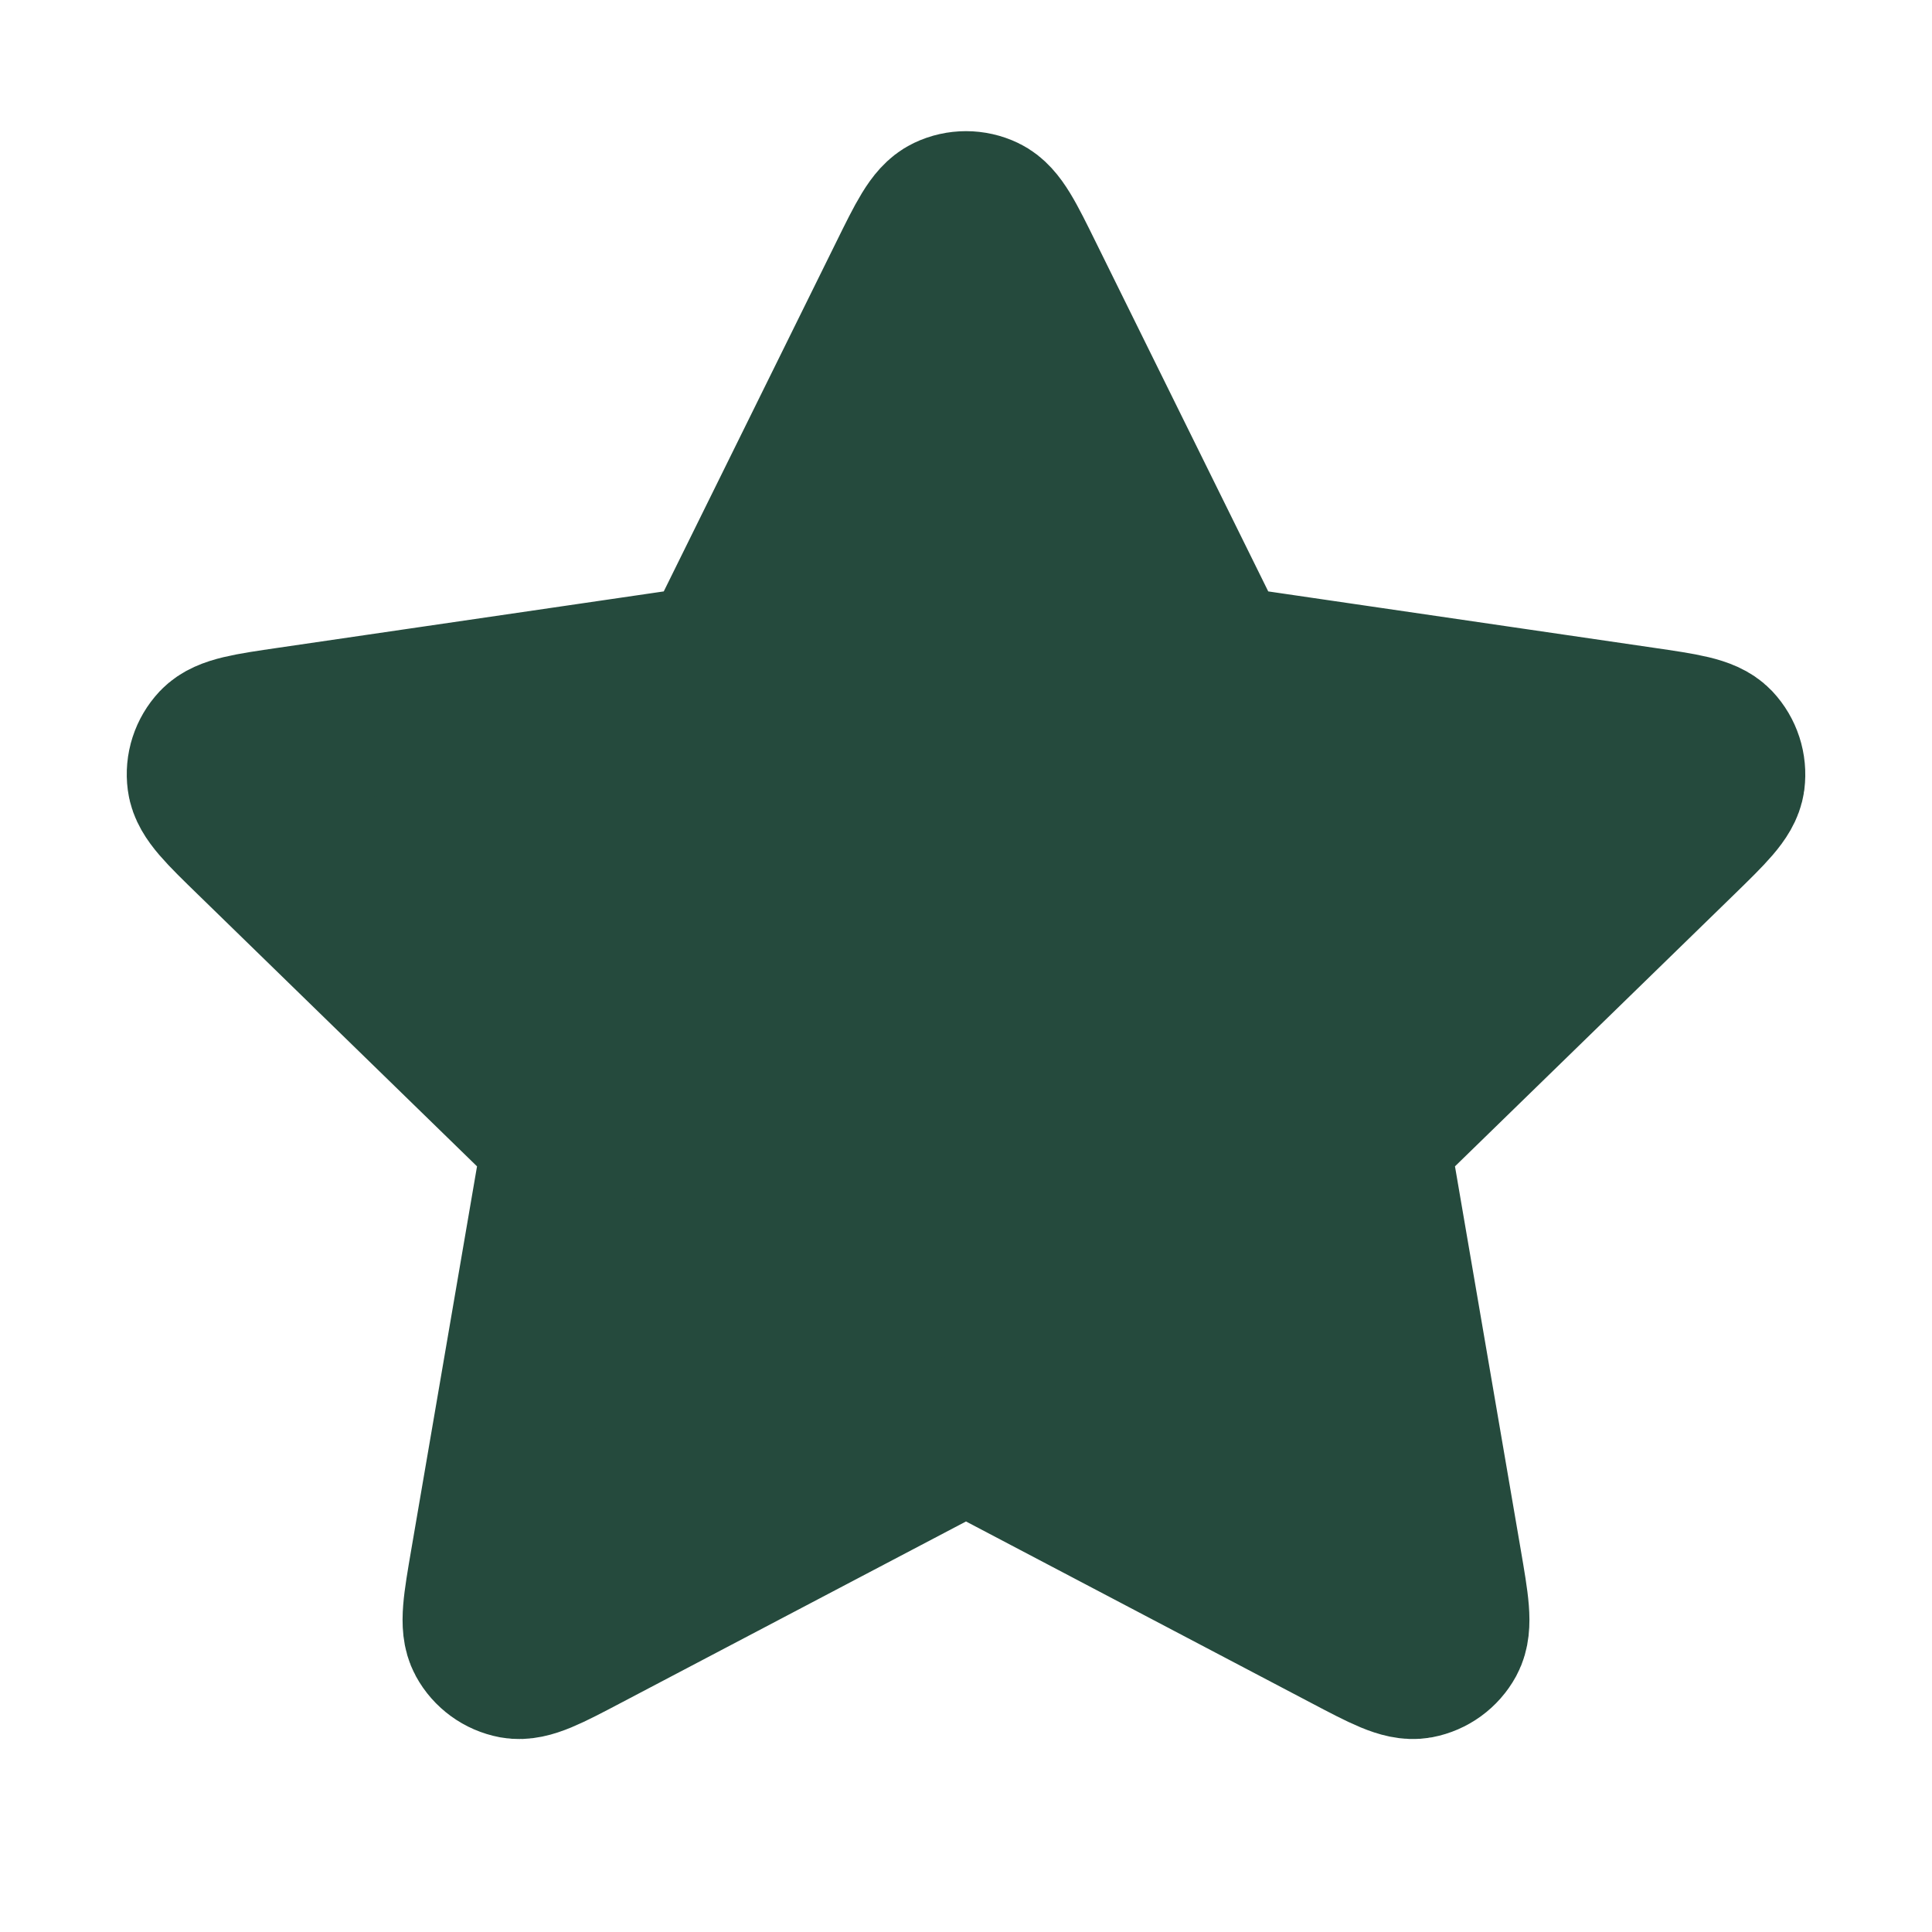
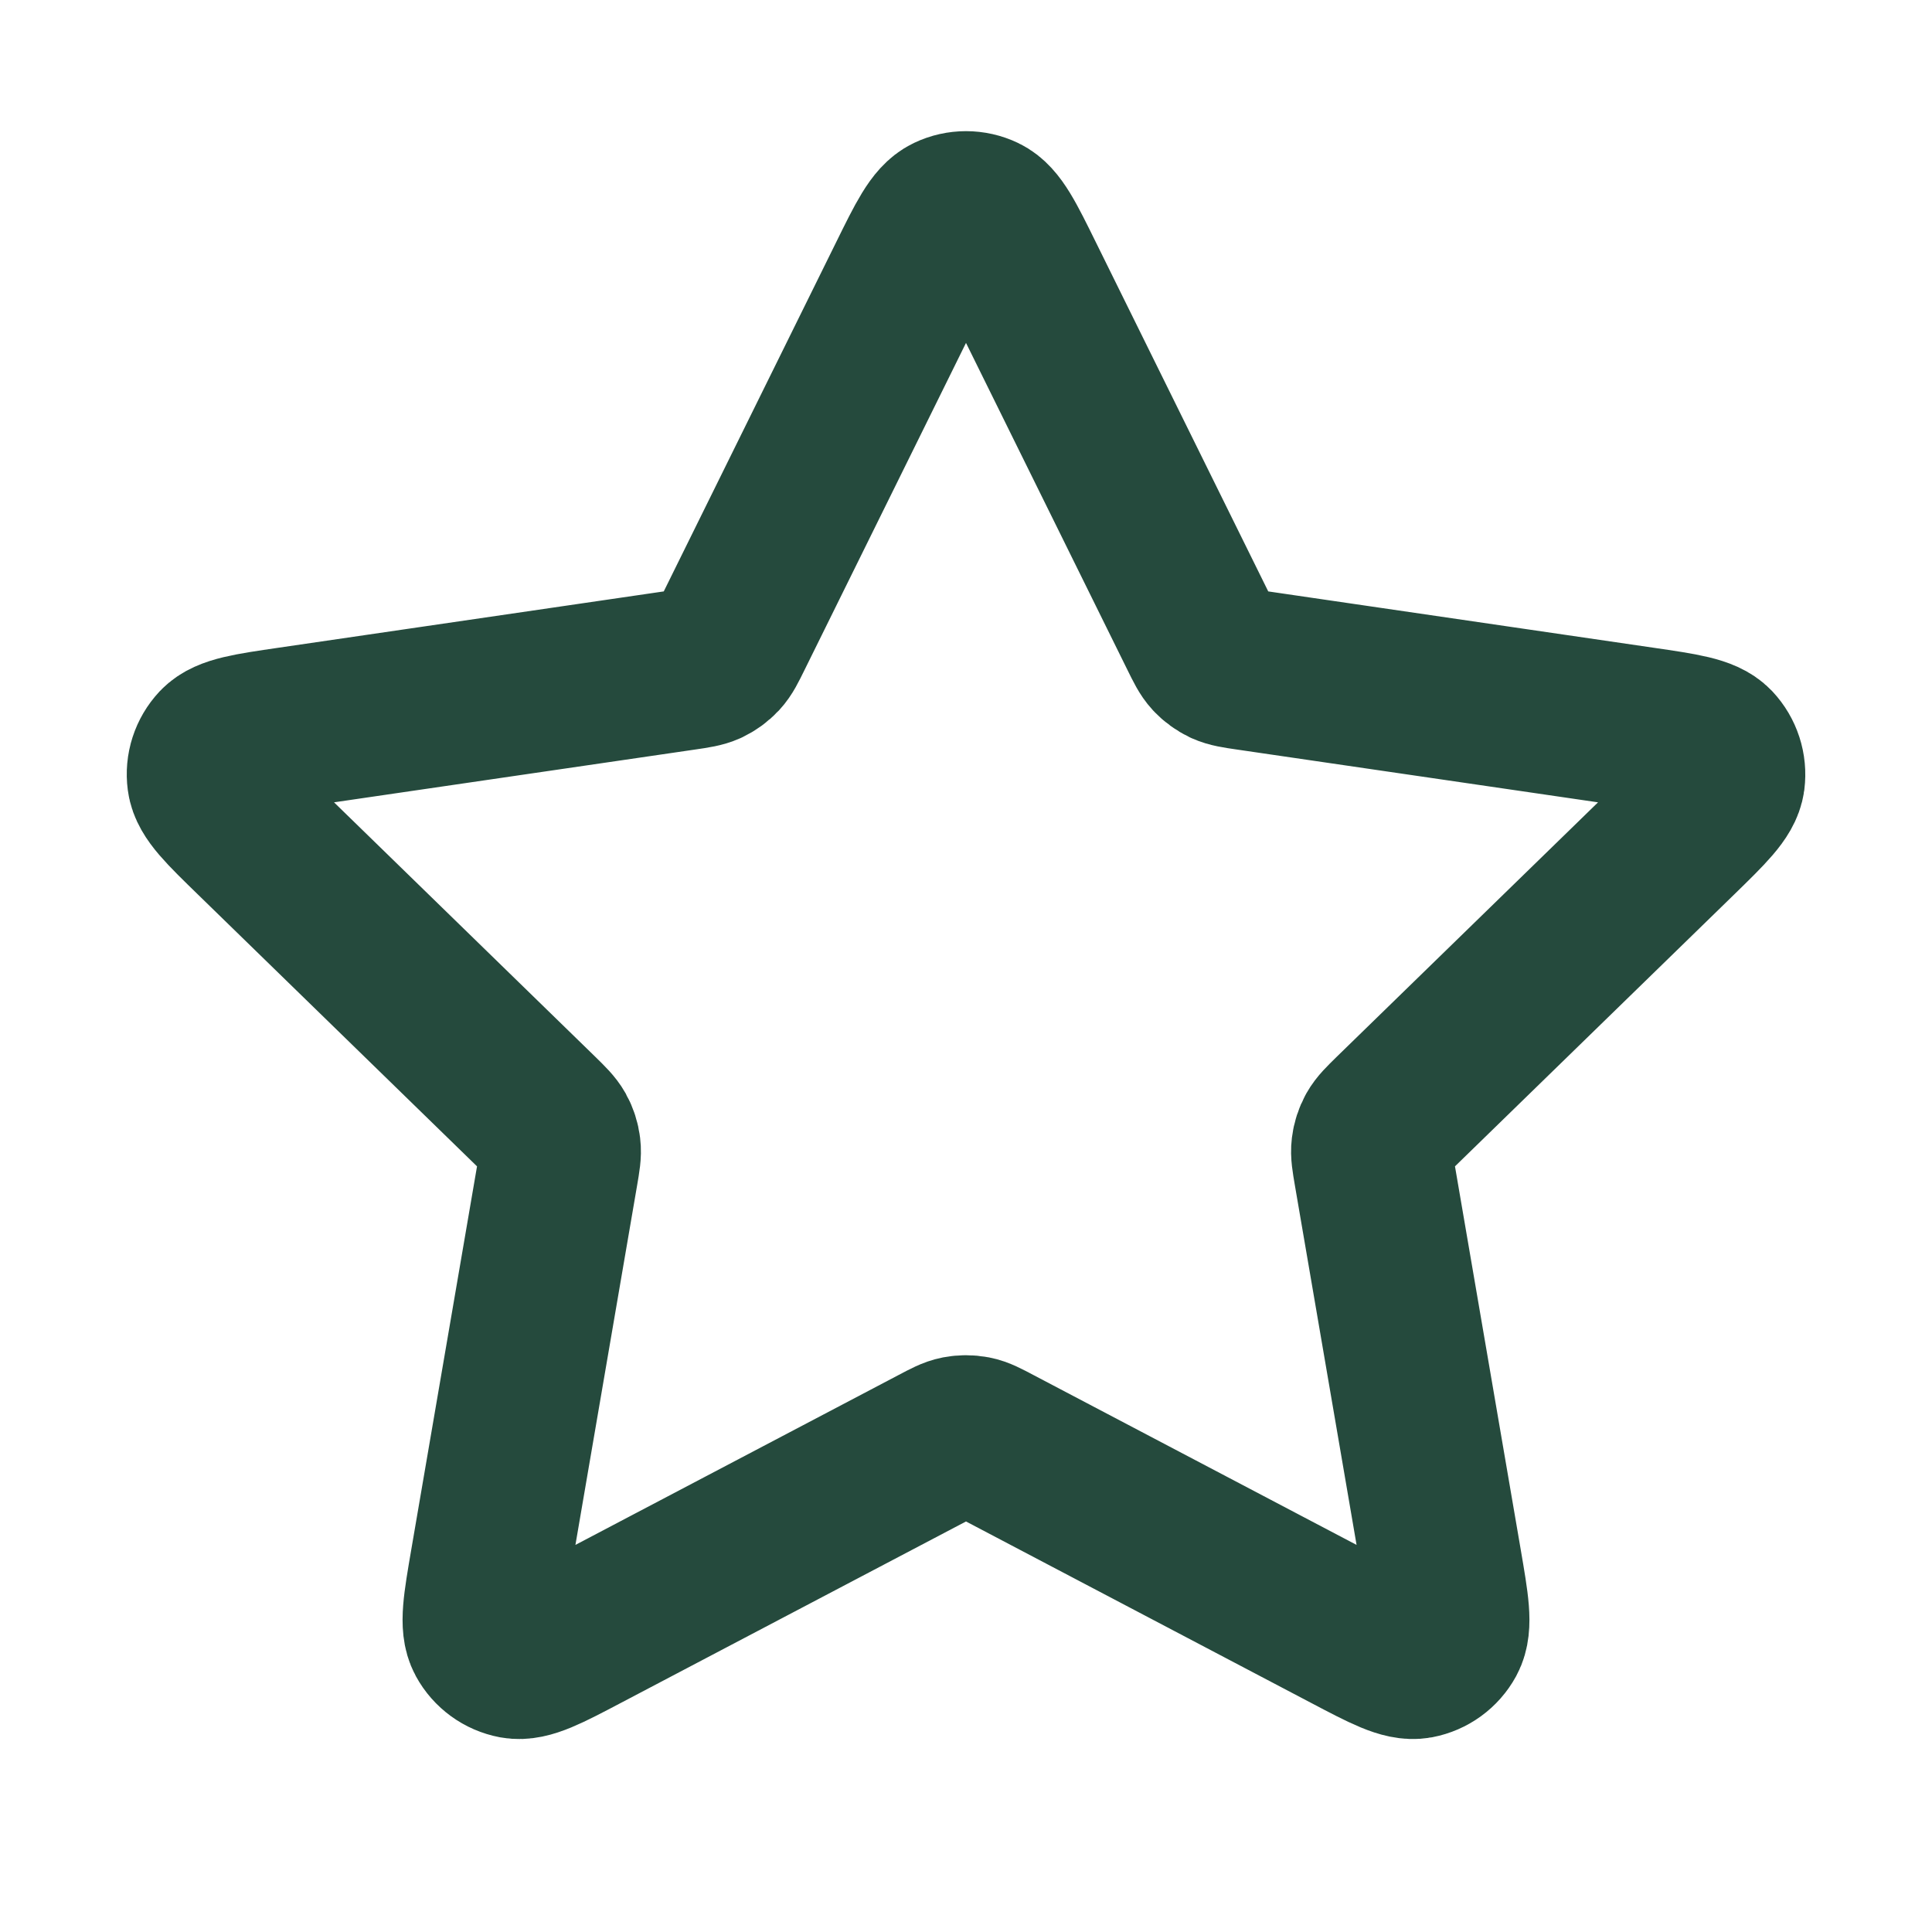
<svg xmlns="http://www.w3.org/2000/svg" width="24" height="24" viewBox="0 0 24 24" fill="none">
-   <path d="M11.283 3.453C11.513 2.986 11.628 2.753 11.785 2.678C11.921 2.613 12.079 2.613 12.215 2.678C12.372 2.753 12.487 2.986 12.717 3.453L14.904 7.883C14.972 8.021 15.006 8.09 15.056 8.144C15.1 8.191 15.153 8.229 15.211 8.257C15.278 8.287 15.354 8.299 15.506 8.321L20.397 9.036C20.912 9.111 21.17 9.149 21.289 9.274C21.392 9.384 21.441 9.534 21.422 9.684C21.399 9.856 21.212 10.037 20.84 10.4L17.301 13.846C17.191 13.954 17.136 14.008 17.1 14.072C17.069 14.128 17.049 14.19 17.041 14.255C17.032 14.327 17.045 14.403 17.071 14.555L17.906 19.422C17.994 19.936 18.038 20.192 17.955 20.345C17.883 20.477 17.755 20.57 17.607 20.598C17.437 20.629 17.206 20.508 16.745 20.265L12.372 17.966C12.236 17.894 12.168 17.858 12.096 17.844C12.033 17.832 11.967 17.832 11.904 17.844C11.832 17.858 11.764 17.894 11.628 17.966L7.255 20.265C6.794 20.508 6.563 20.629 6.393 20.598C6.245 20.57 6.117 20.477 6.045 20.345C5.962 20.192 6.006 19.936 6.094 19.422L6.929 14.555C6.955 14.403 6.968 14.327 6.959 14.255C6.951 14.19 6.931 14.128 6.9 14.072C6.864 14.008 6.809 13.954 6.699 13.846L3.161 10.4C2.788 10.037 2.601 9.856 2.579 9.684C2.559 9.534 2.608 9.384 2.711 9.274C2.83 9.149 3.088 9.111 3.603 9.036L8.494 8.321C8.646 8.299 8.722 8.287 8.789 8.257C8.847 8.229 8.9 8.191 8.944 8.144C8.994 8.09 9.028 8.021 9.096 7.883L11.283 3.453Z" fill="#254A3D" stroke="#254A3D" stroke-width="2" stroke-linecap="round" stroke-linejoin="round" />
+   <path d="M11.283 3.453C11.513 2.986 11.628 2.753 11.785 2.678C11.921 2.613 12.079 2.613 12.215 2.678C12.372 2.753 12.487 2.986 12.717 3.453L14.904 7.883C14.972 8.021 15.006 8.09 15.056 8.144C15.1 8.191 15.153 8.229 15.211 8.257C15.278 8.287 15.354 8.299 15.506 8.321L20.397 9.036C20.912 9.111 21.17 9.149 21.289 9.274C21.392 9.384 21.441 9.534 21.422 9.684C21.399 9.856 21.212 10.037 20.84 10.4L17.301 13.846C17.191 13.954 17.136 14.008 17.1 14.072C17.069 14.128 17.049 14.19 17.041 14.255C17.032 14.327 17.045 14.403 17.071 14.555L17.906 19.422C17.994 19.936 18.038 20.192 17.955 20.345C17.883 20.477 17.755 20.57 17.607 20.598C17.437 20.629 17.206 20.508 16.745 20.265L12.372 17.966C12.236 17.894 12.168 17.858 12.096 17.844C12.033 17.832 11.967 17.832 11.904 17.844C11.832 17.858 11.764 17.894 11.628 17.966L7.255 20.265C6.794 20.508 6.563 20.629 6.393 20.598C6.245 20.57 6.117 20.477 6.045 20.345C5.962 20.192 6.006 19.936 6.094 19.422L6.929 14.555C6.955 14.403 6.968 14.327 6.959 14.255C6.951 14.19 6.931 14.128 6.9 14.072C6.864 14.008 6.809 13.954 6.699 13.846L3.161 10.4C2.788 10.037 2.601 9.856 2.579 9.684C2.559 9.534 2.608 9.384 2.711 9.274C2.83 9.149 3.088 9.111 3.603 9.036L8.494 8.321C8.646 8.299 8.722 8.287 8.789 8.257C8.847 8.229 8.9 8.191 8.944 8.144C8.994 8.09 9.028 8.021 9.096 7.883L11.283 3.453Z" fill="transparent" stroke="#254A3D" stroke-width="2" stroke-linecap="round" stroke-linejoin="round" />
</svg>
